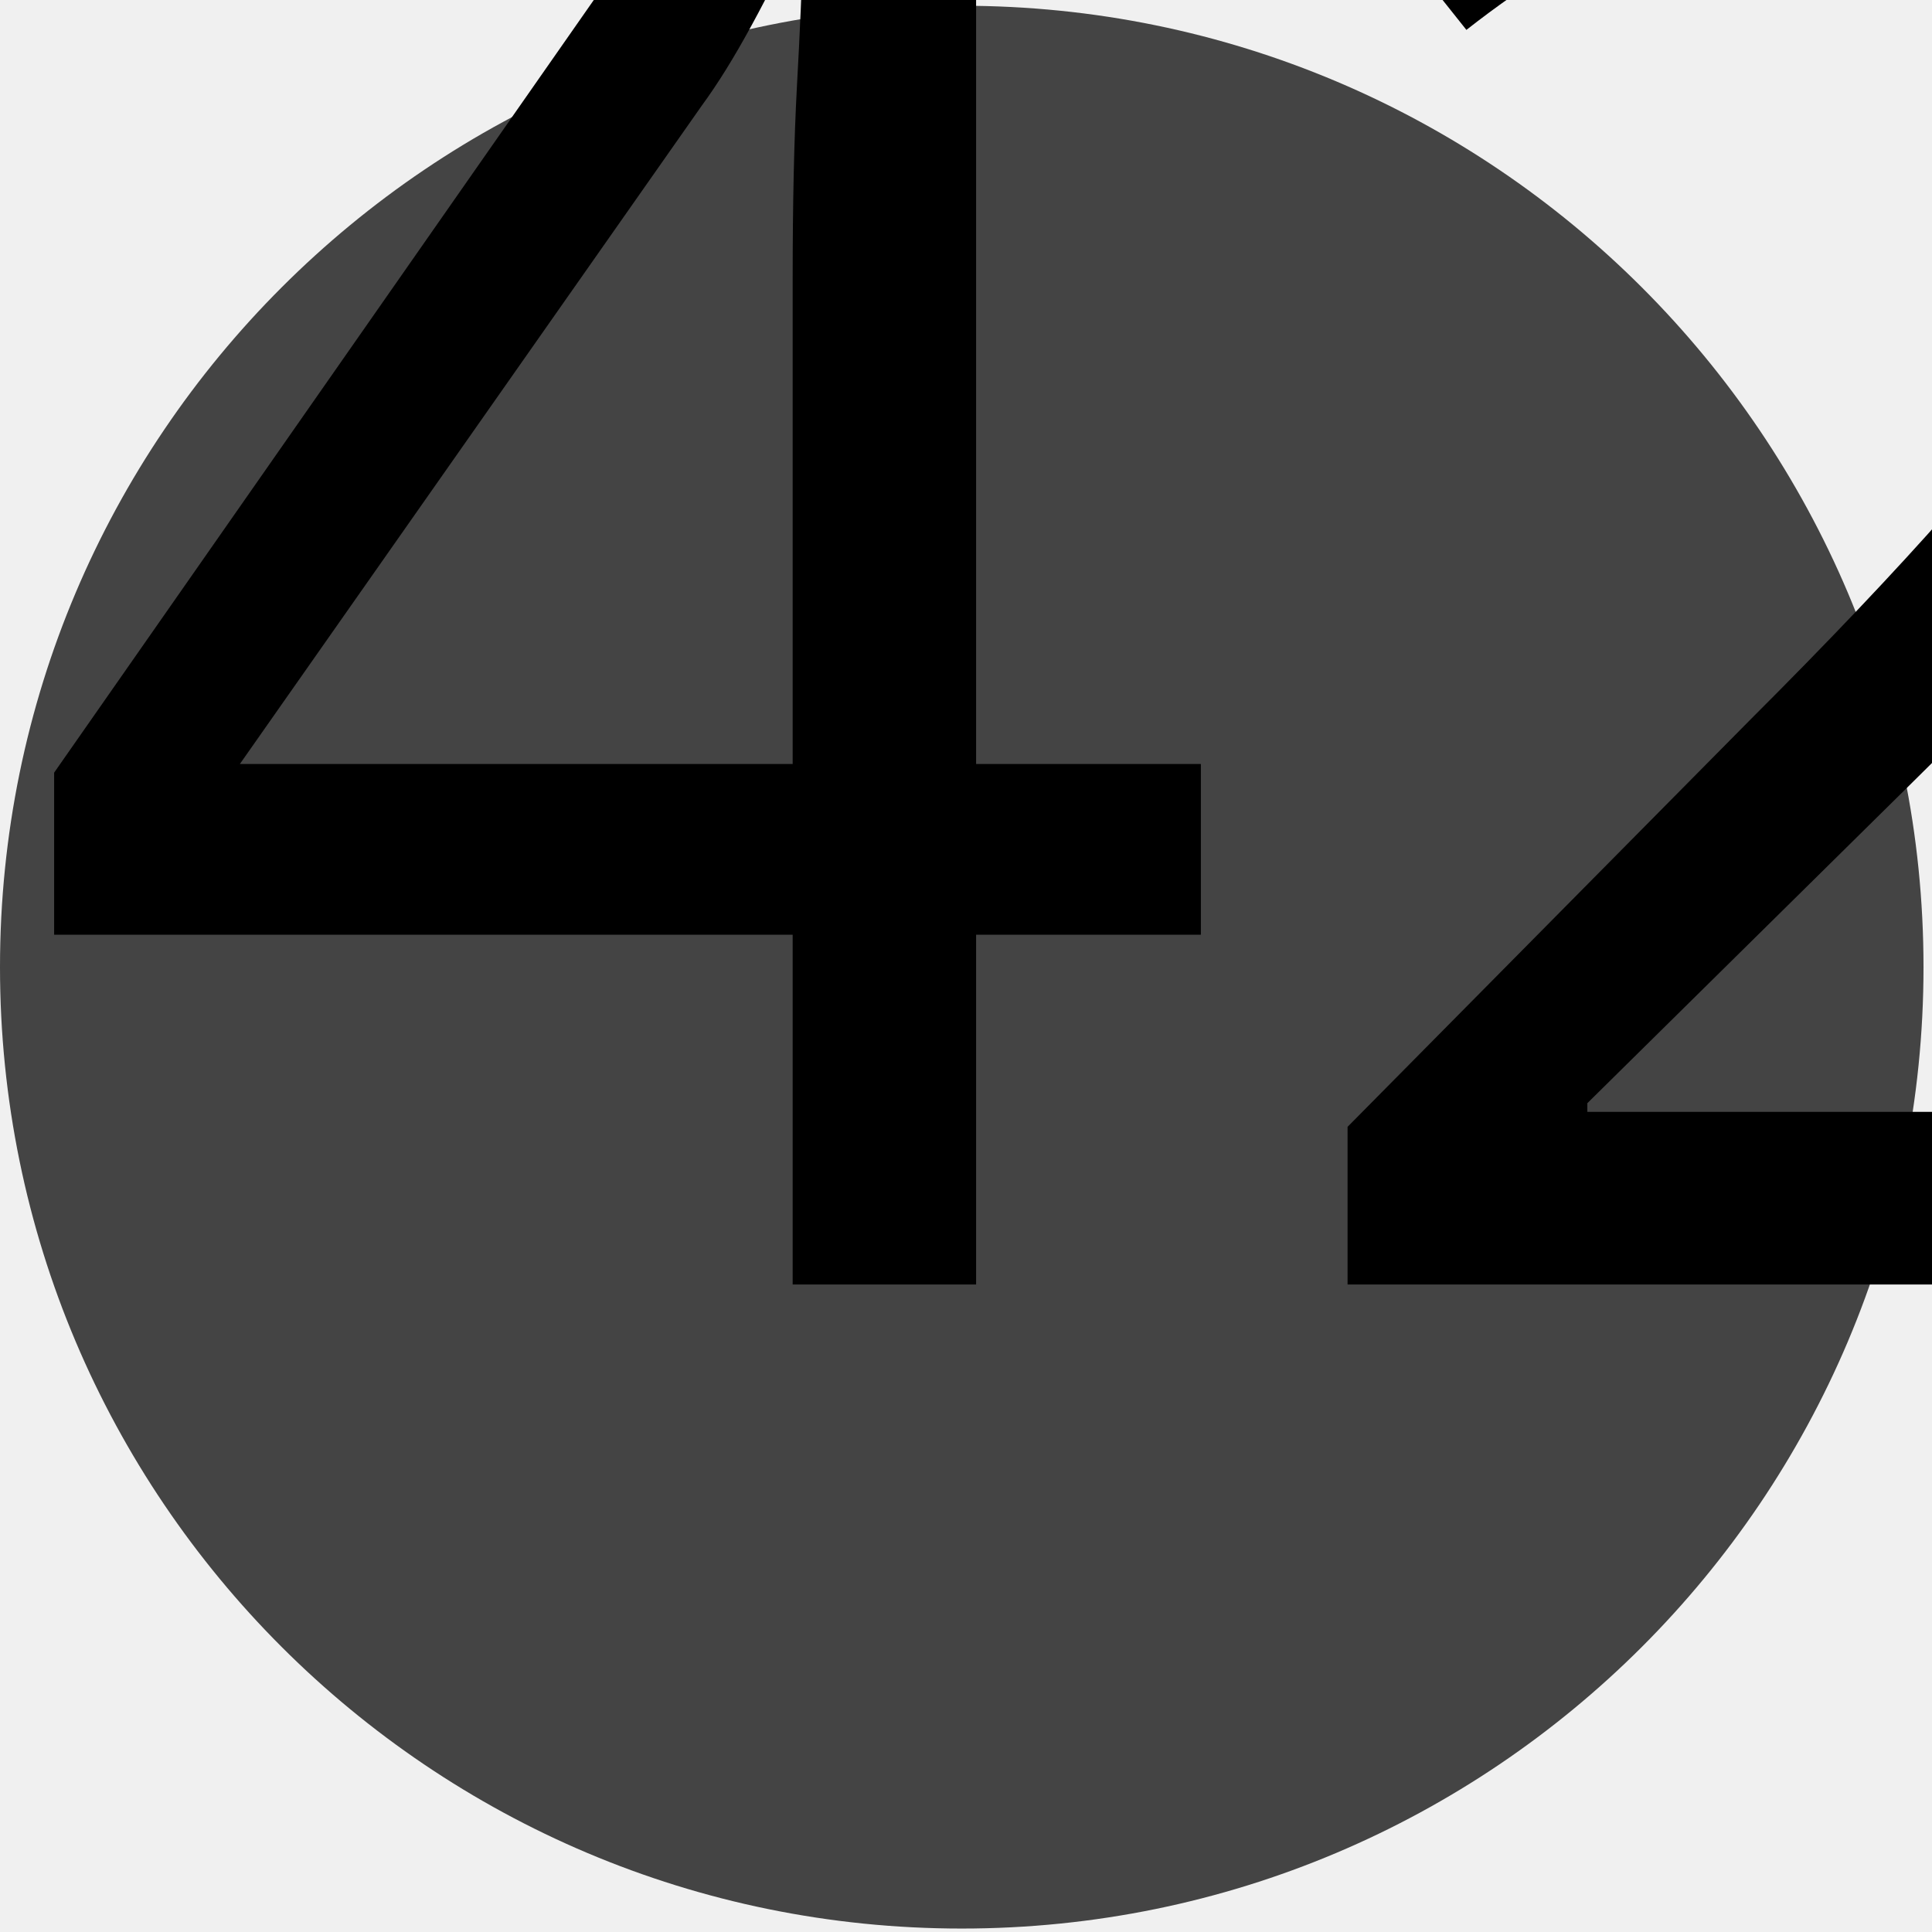
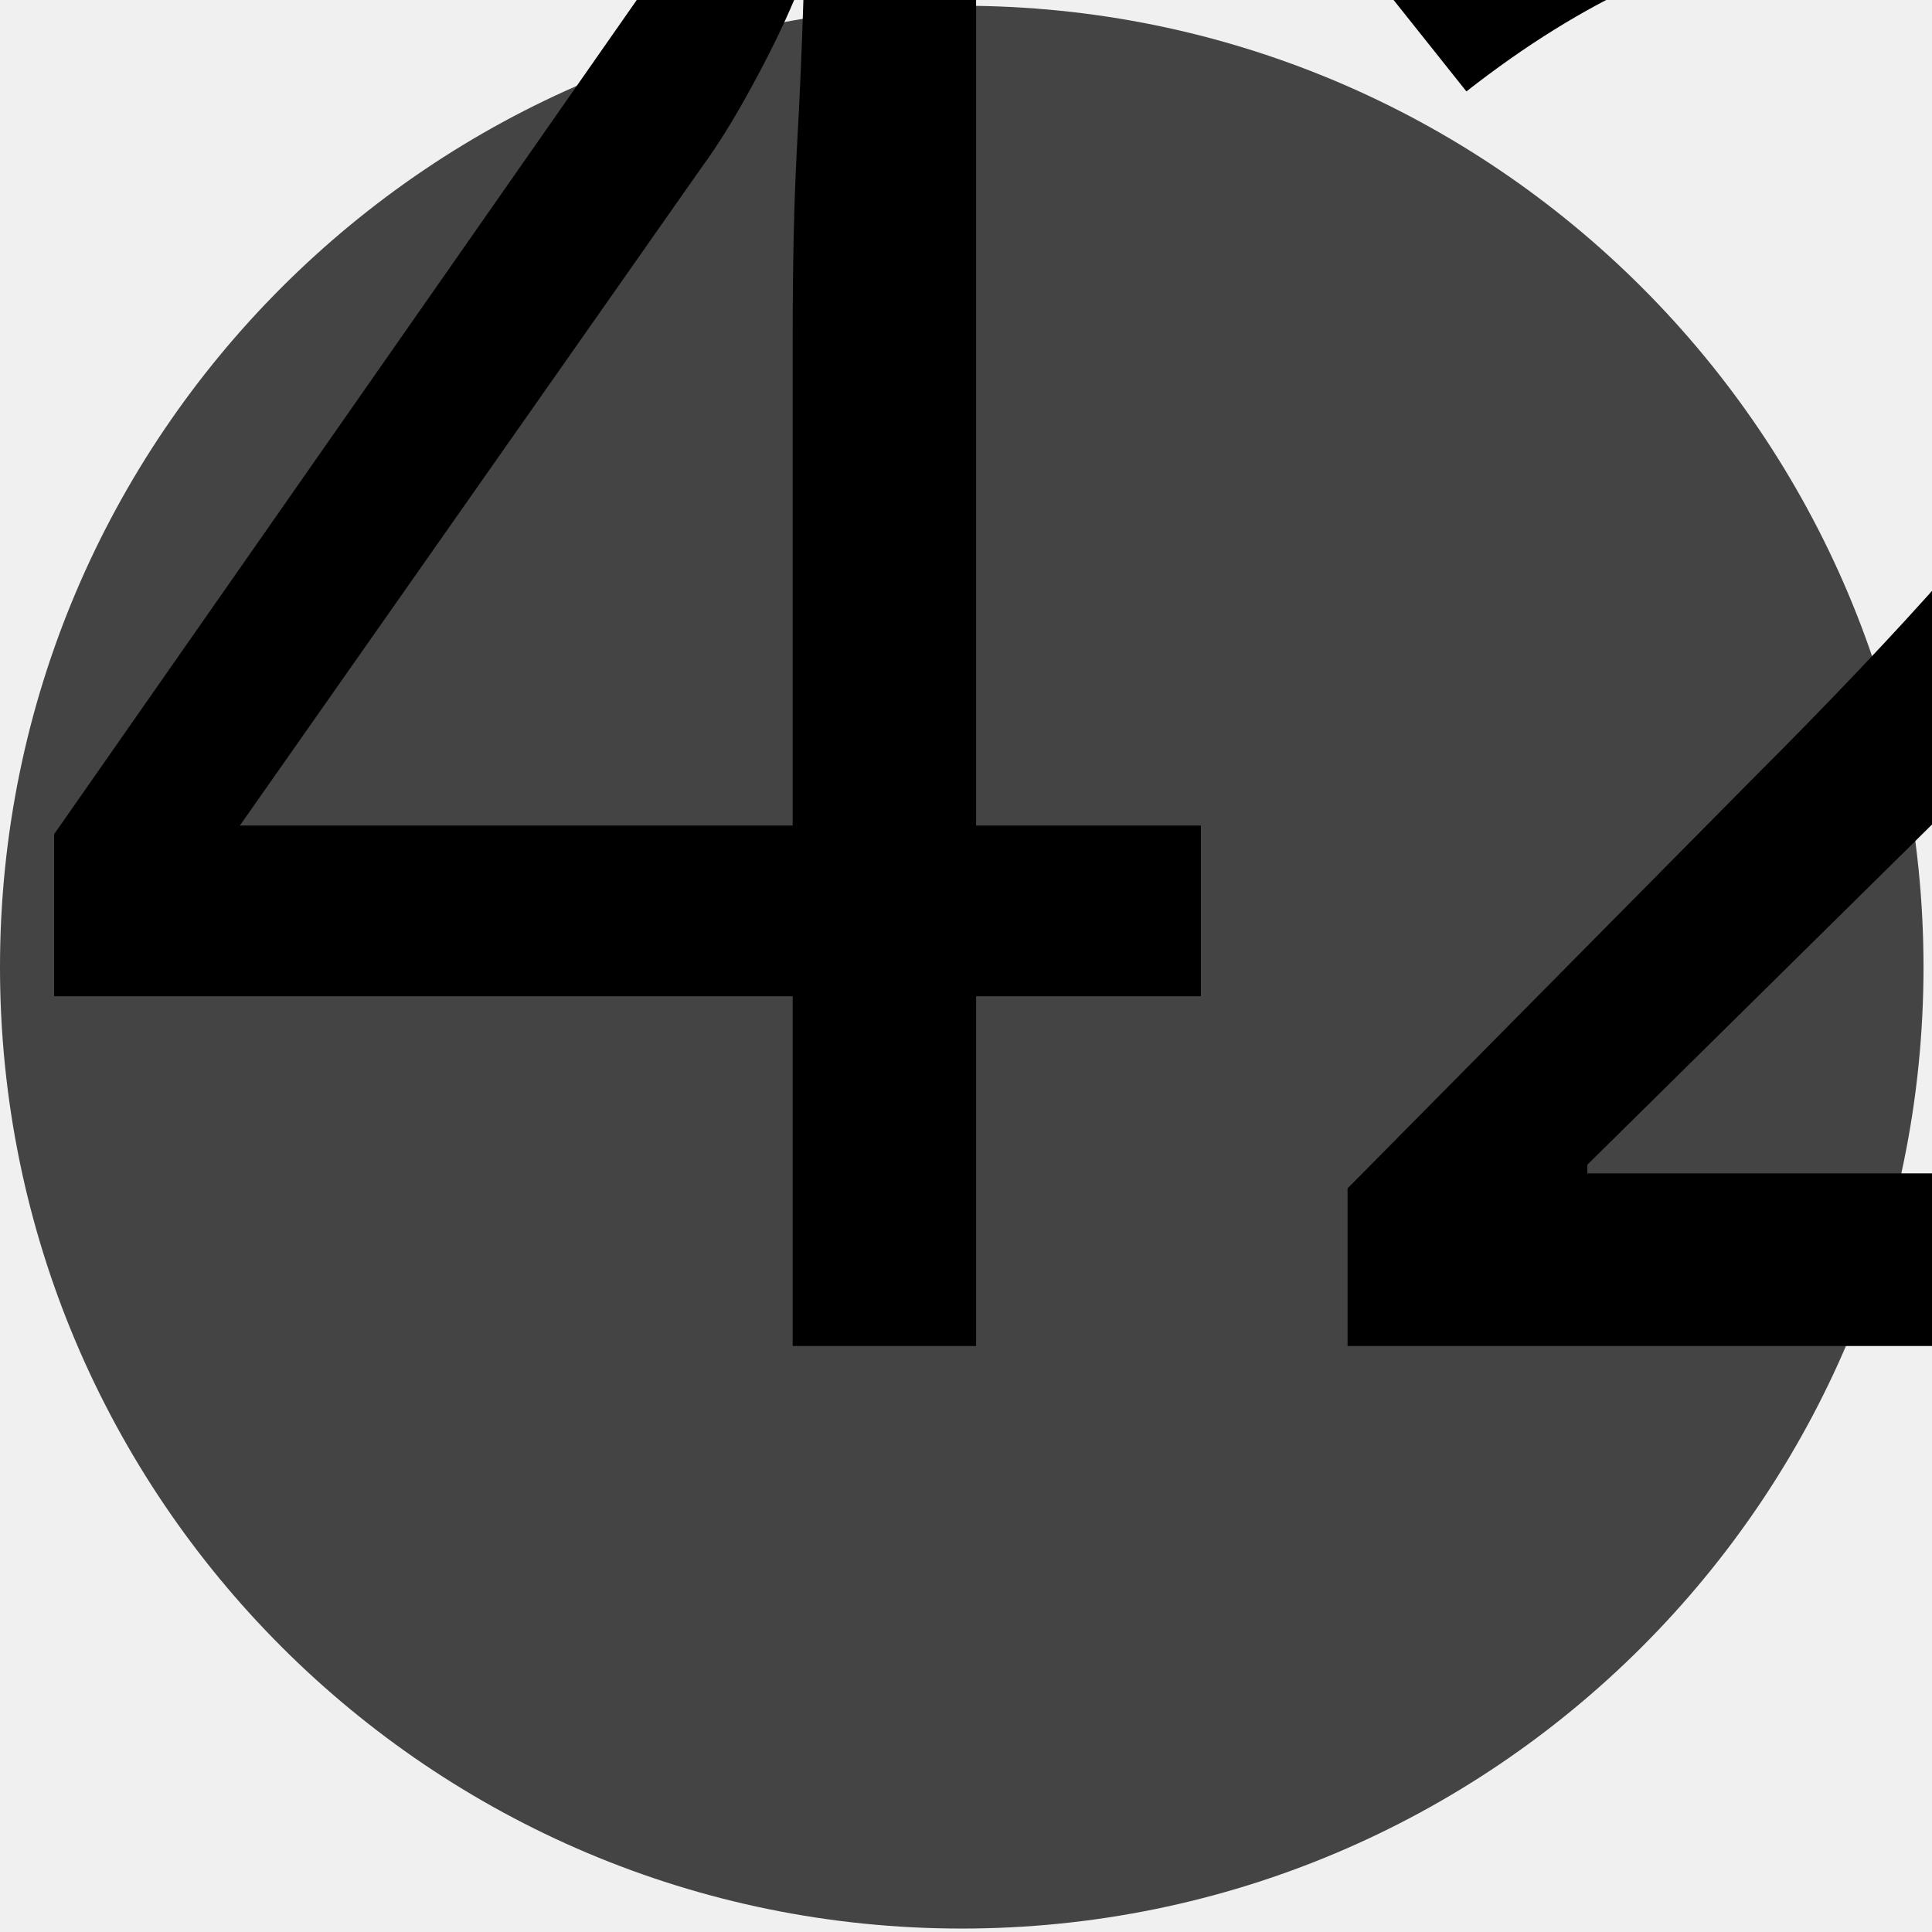
<svg xmlns="http://www.w3.org/2000/svg" width="157px" height="157px" viewBox="0 0 157 157" version="1.1">
  <defs />
  <g id="Page-1" stroke="none" stroke-width="1" fill="none" fill-rule="evenodd">
-     <g id="logo" transform="translate(0, -18)">
+     <g id="logo" transform="translate(0, -13)">
      <g id="Page-1">
        <g id="Logo" transform="translate(0, 0.342825)">
-           <ellipse id="Oval-1" fill="#444444" cx="78.155" cy="96.251" rx="78.155" ry="78.126" />
+           <ellipse id="Oval-1" fill="#444444" cx="78.155" cy="91.251" rx="78.155" ry="78.126" />
          <g id="42" transform="translate(1.066667, 0)" font-size="175.479" font-family="Plantagenet Cherokee" fill="#FFFFFF" font-weight="normal">
            <text>
              <tspan x="-0.356" y="122.037" fill="#000000">42</tspan>
            </text>
          </g>
        </g>
      </g>
    </g>
  </g>
</svg>
